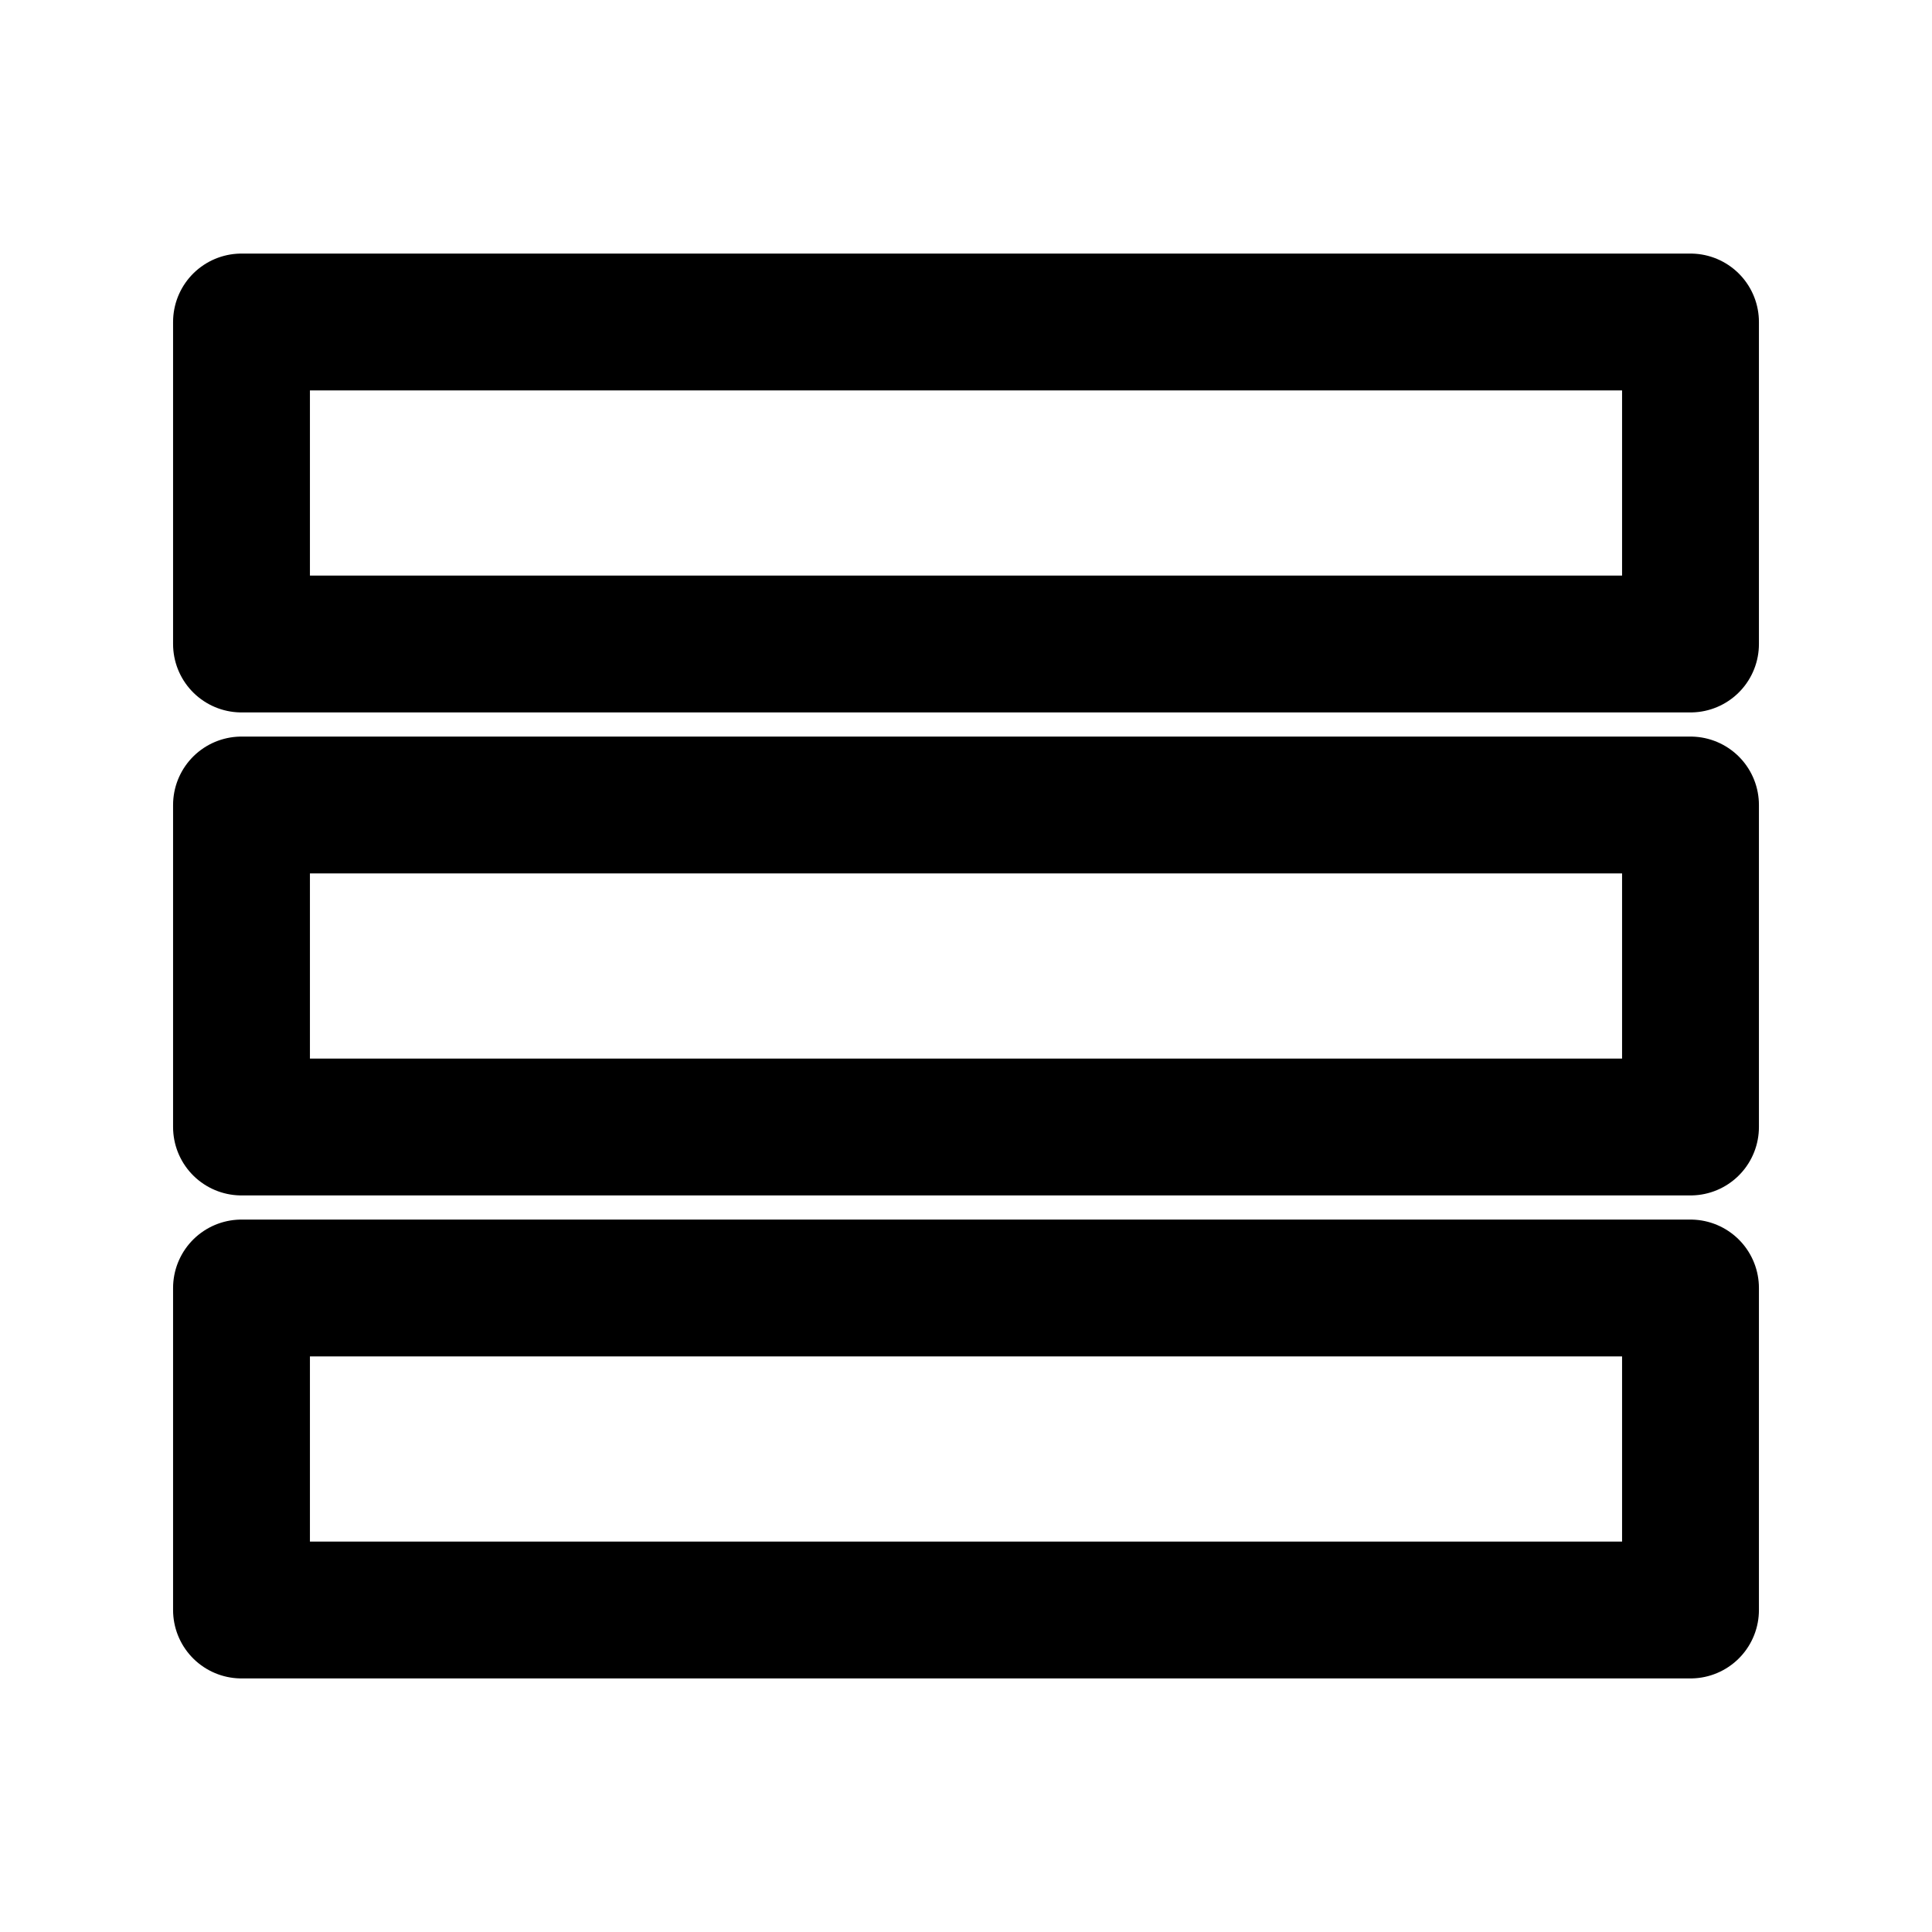
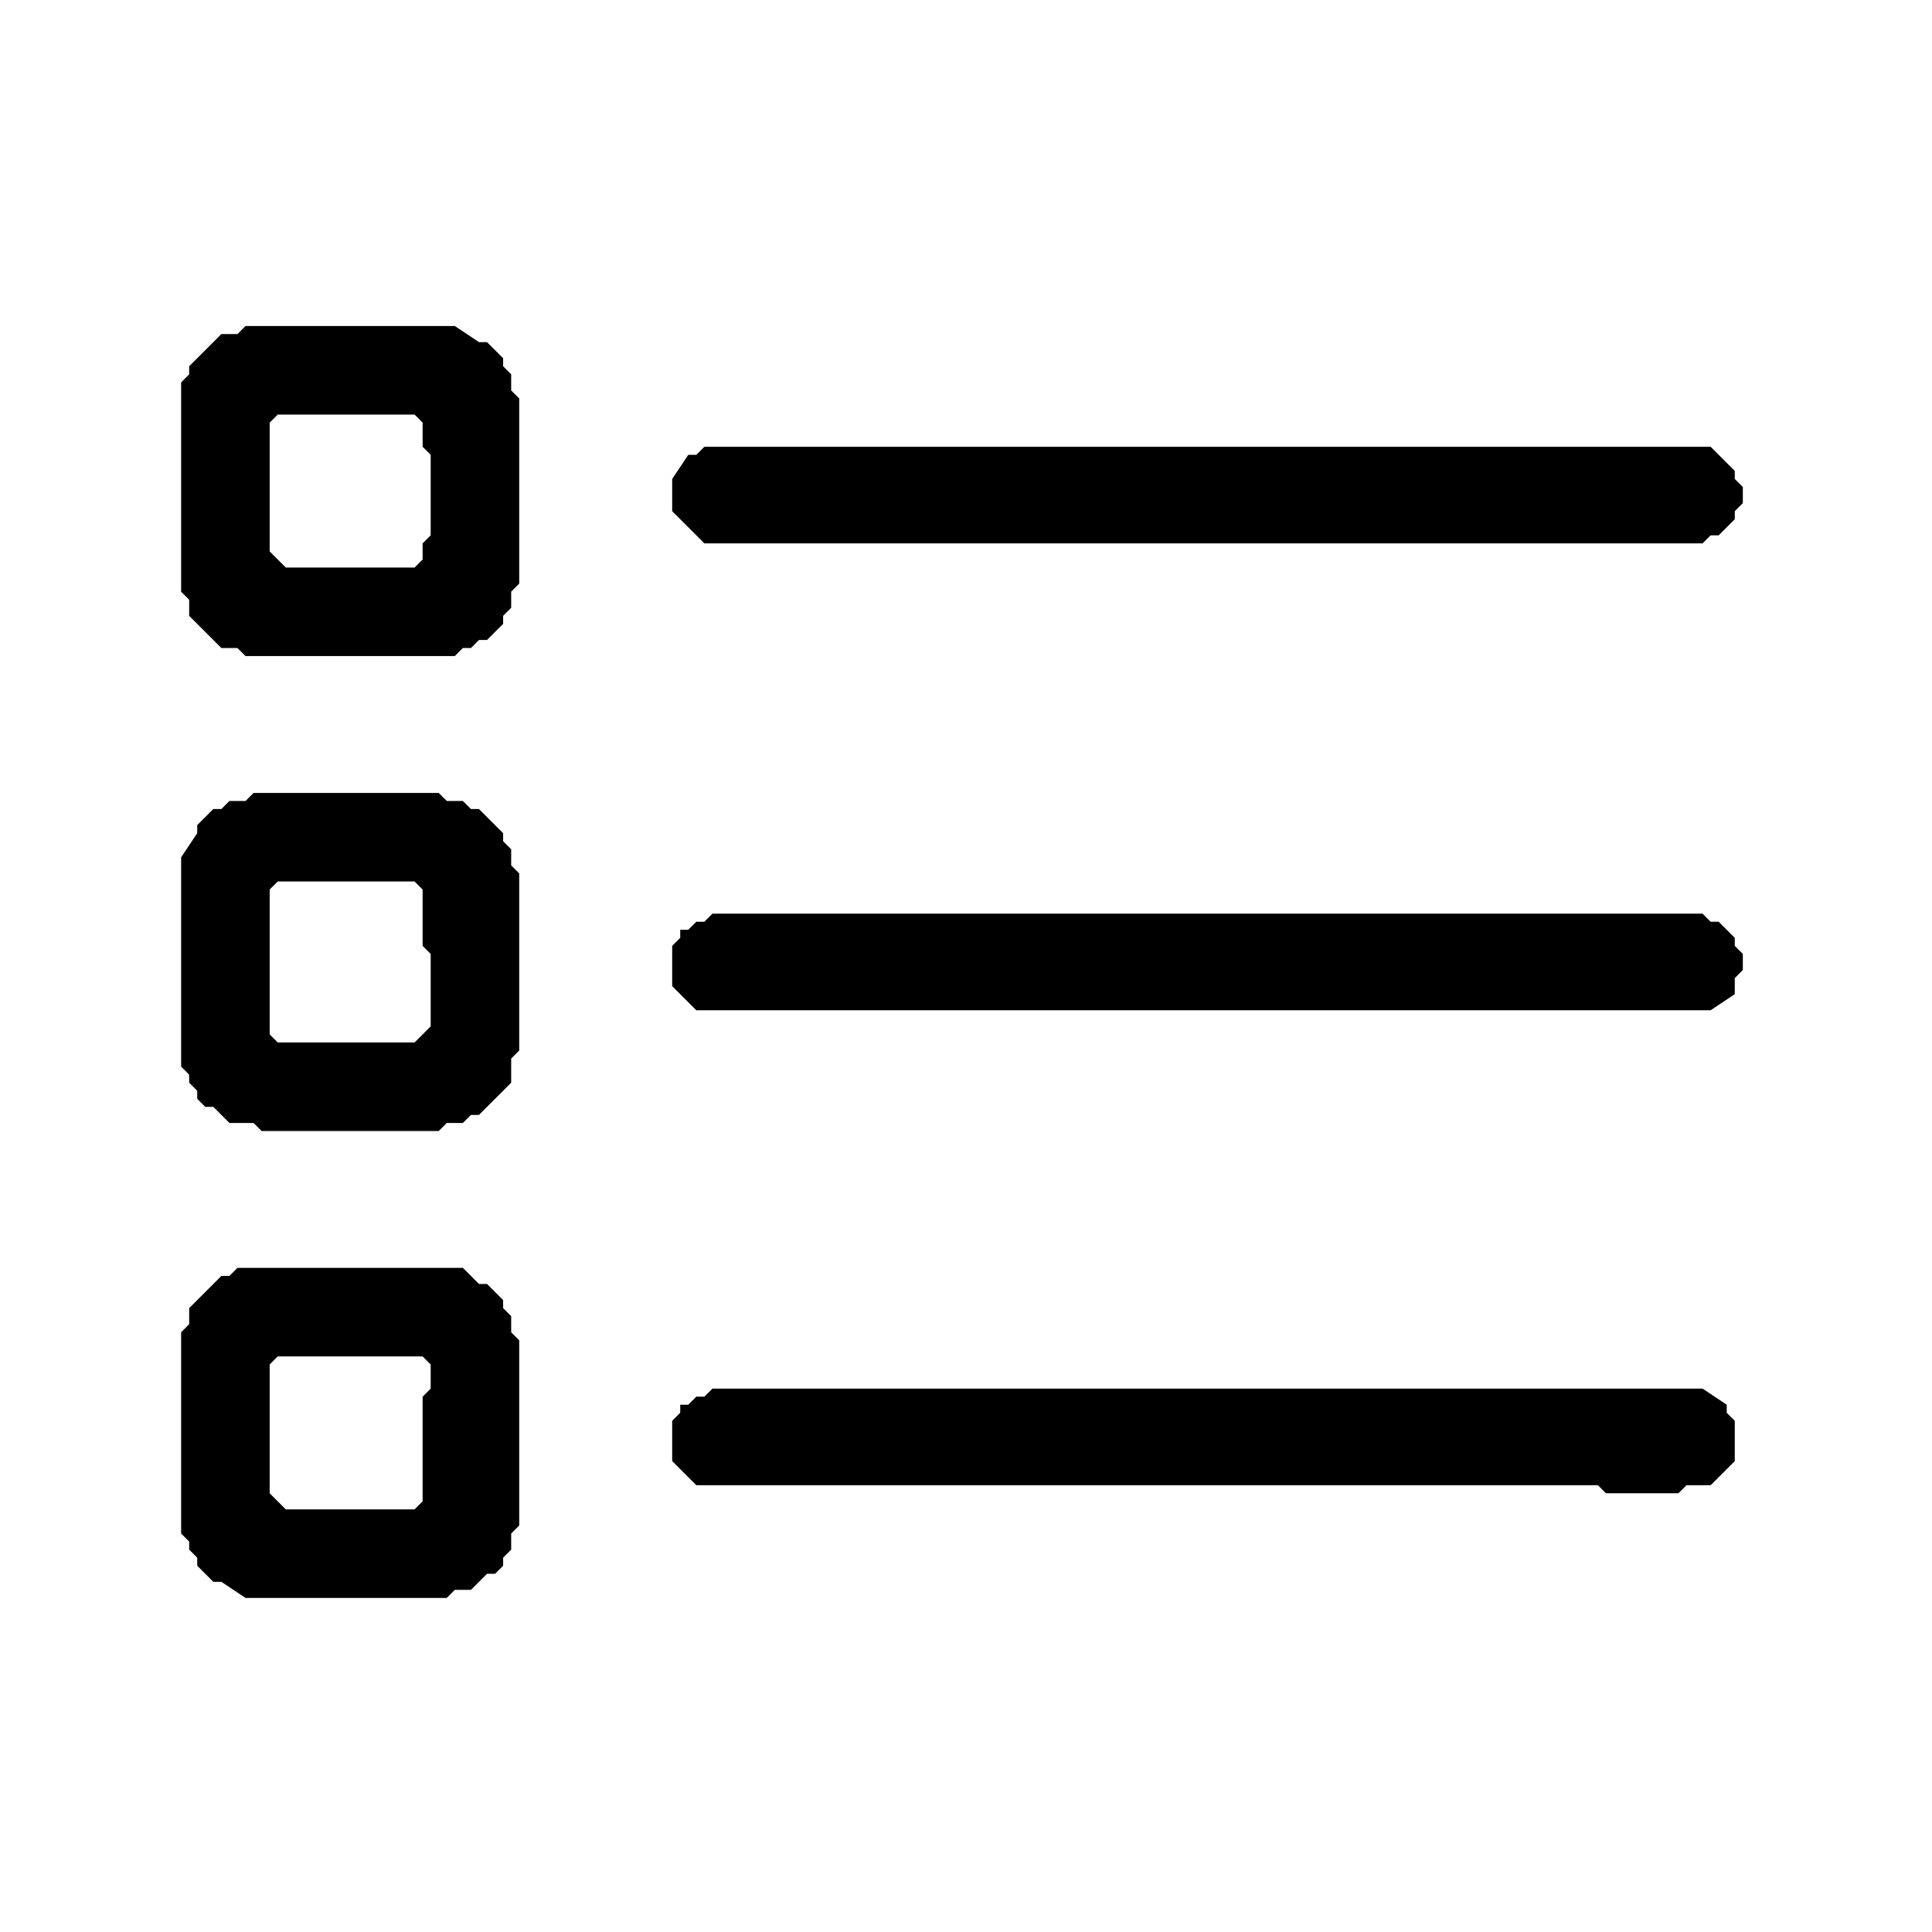
- <svg xmlns="http://www.w3.org/2000/svg" viewBox="0 0 24 24" fill="none" stroke="currentColor" stroke-width="1.7" stroke-linecap="round" stroke-linejoin="round">
-   <path d="M 3 4 L 21 4 L 21 8 L 3 8 Z M 3 10 L 21 10 L 21 14 L 3 14 Z M 3 16 L 21 16 L 21 20 L 3 20 Z" />
+ <svg xmlns="http://www.w3.org/2000/svg" viewBox="0 0 24 24" fill="currentColor" fill-rule="evenodd" stroke="none">
+   <path d="M 8.350 17.650 L 8.350 18.150 L 8.650 18.450 L 19.850 18.450 L 19.950 18.550 L 20.850 18.550 L 20.950 18.450 L 21.250 18.450 L 21.550 18.150 L 21.550 17.650 L 21.450 17.550 L 21.450 17.450 L 21.150 17.250 L 8.850 17.250 L 8.750 17.350 L 8.650 17.350 L 8.550 17.450 L 8.450 17.450 L 8.450 17.550 Z M 2.350 16.250 L 2.350 16.450 L 2.250 16.550 L 2.250 19.050 L 2.350 19.150 L 2.350 19.250 L 2.450 19.350 L 2.450 19.450 L 2.650 19.650 L 2.750 19.650 L 3.050 19.850 L 5.550 19.850 L 5.650 19.750 L 5.850 19.750 L 6.050 19.550 L 6.150 19.550 L 6.250 19.450 L 6.250 19.350 L 6.350 19.250 L 6.350 19.050 L 6.450 18.950 L 6.450 16.650 L 6.350 16.550 L 6.350 16.350 L 6.250 16.250 L 6.250 16.150 L 6.050 15.950 L 5.950 15.950 L 5.750 15.750 L 2.950 15.750 L 2.850 15.850 L 2.750 15.850 Z M 3.350 16.950 L 3.450 16.850 L 5.250 16.850 L 5.350 16.950 L 5.350 17.250 L 5.250 17.350 L 5.250 18.650 L 5.150 18.750 L 3.550 18.750 L 3.350 18.550 Z M 8.350 11.750 L 8.350 12.250 L 8.650 12.550 L 21.250 12.550 L 21.550 12.350 L 21.550 12.150 L 21.650 12.050 L 21.650 11.850 L 21.550 11.750 L 21.550 11.650 L 21.350 11.450 L 21.250 11.450 L 21.150 11.350 L 8.850 11.350 L 8.750 11.450 L 8.650 11.450 L 8.550 11.550 L 8.450 11.550 L 8.450 11.650 Z M 2.650 10.050 L 2.450 10.250 L 2.450 10.350 L 2.250 10.650 L 2.250 13.250 L 2.350 13.350 L 2.350 13.450 L 2.450 13.550 L 2.450 13.650 L 2.550 13.750 L 2.650 13.750 L 2.850 13.950 L 3.150 13.950 L 3.250 14.050 L 5.450 14.050 L 5.550 13.950 L 5.750 13.950 L 5.850 13.850 L 5.950 13.850 L 6.350 13.450 L 6.350 13.150 L 6.450 13.050 L 6.450 10.850 L 6.350 10.750 L 6.350 10.550 L 6.250 10.450 L 6.250 10.350 L 5.950 10.050 L 5.850 10.050 L 5.750 9.950 L 5.550 9.950 L 5.450 9.850 L 3.150 9.850 L 3.050 9.950 L 2.850 9.950 L 2.750 10.050 Z M 3.350 11.050 L 3.450 10.950 L 5.150 10.950 L 5.250 11.050 L 5.250 11.750 L 5.350 11.850 L 5.350 12.750 L 5.150 12.950 L 3.450 12.950 L 3.350 12.850 Z M 8.350 5.950 L 8.350 6.350 L 8.750 6.750 L 21.150 6.750 L 21.250 6.650 L 21.350 6.650 L 21.550 6.450 L 21.550 6.350 L 21.650 6.250 L 21.650 6.050 L 21.550 5.950 L 21.550 5.850 L 21.250 5.550 L 8.750 5.550 L 8.650 5.650 L 8.550 5.650 Z M 2.750 4.150 L 2.350 4.550 L 2.350 4.650 L 2.250 4.750 L 2.250 7.350 L 2.350 7.450 L 2.350 7.650 L 2.750 8.050 L 2.950 8.050 L 3.050 8.150 L 5.650 8.150 L 5.750 8.050 L 5.850 8.050 L 5.950 7.950 L 6.050 7.950 L 6.250 7.750 L 6.250 7.650 L 6.350 7.550 L 6.350 7.350 L 6.450 7.250 L 6.450 4.950 L 6.350 4.850 L 6.350 4.650 L 6.250 4.550 L 6.250 4.450 L 6.050 4.250 L 5.950 4.250 L 5.650 4.050 L 3.050 4.050 L 2.950 4.150 Z M 3.350 5.250 L 3.450 5.150 L 5.150 5.150 L 5.250 5.250 L 5.250 5.550 L 5.350 5.650 L 5.350 6.650 L 5.250 6.750 L 5.250 6.950 L 5.150 7.050 L 3.550 7.050 L 3.350 6.850 Z" />
</svg>
